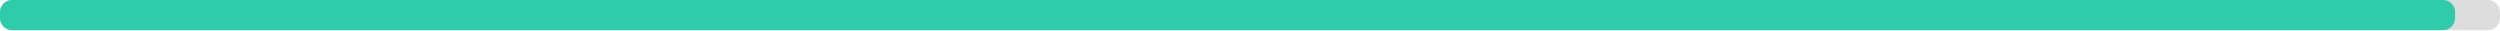
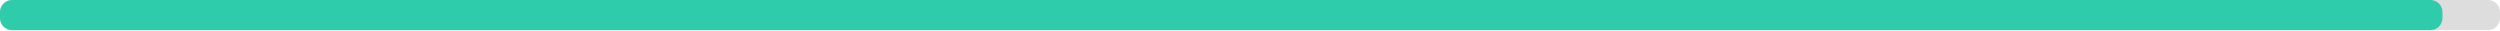
<svg xmlns="http://www.w3.org/2000/svg" width="830" height="10">
  <g>
    <rect style="fill: #ddd;" height="10" width="830" rx="4" y="0" x="0" />
-     <rect style="fill: #2eccaa;" height="10" width="815.1" rx="4" y="0" x="0" />
+     <rect style="fill: #2eccaa;" height="10" width="810.9" rx="4" y="0" x="0" />
  </g>
</svg>
